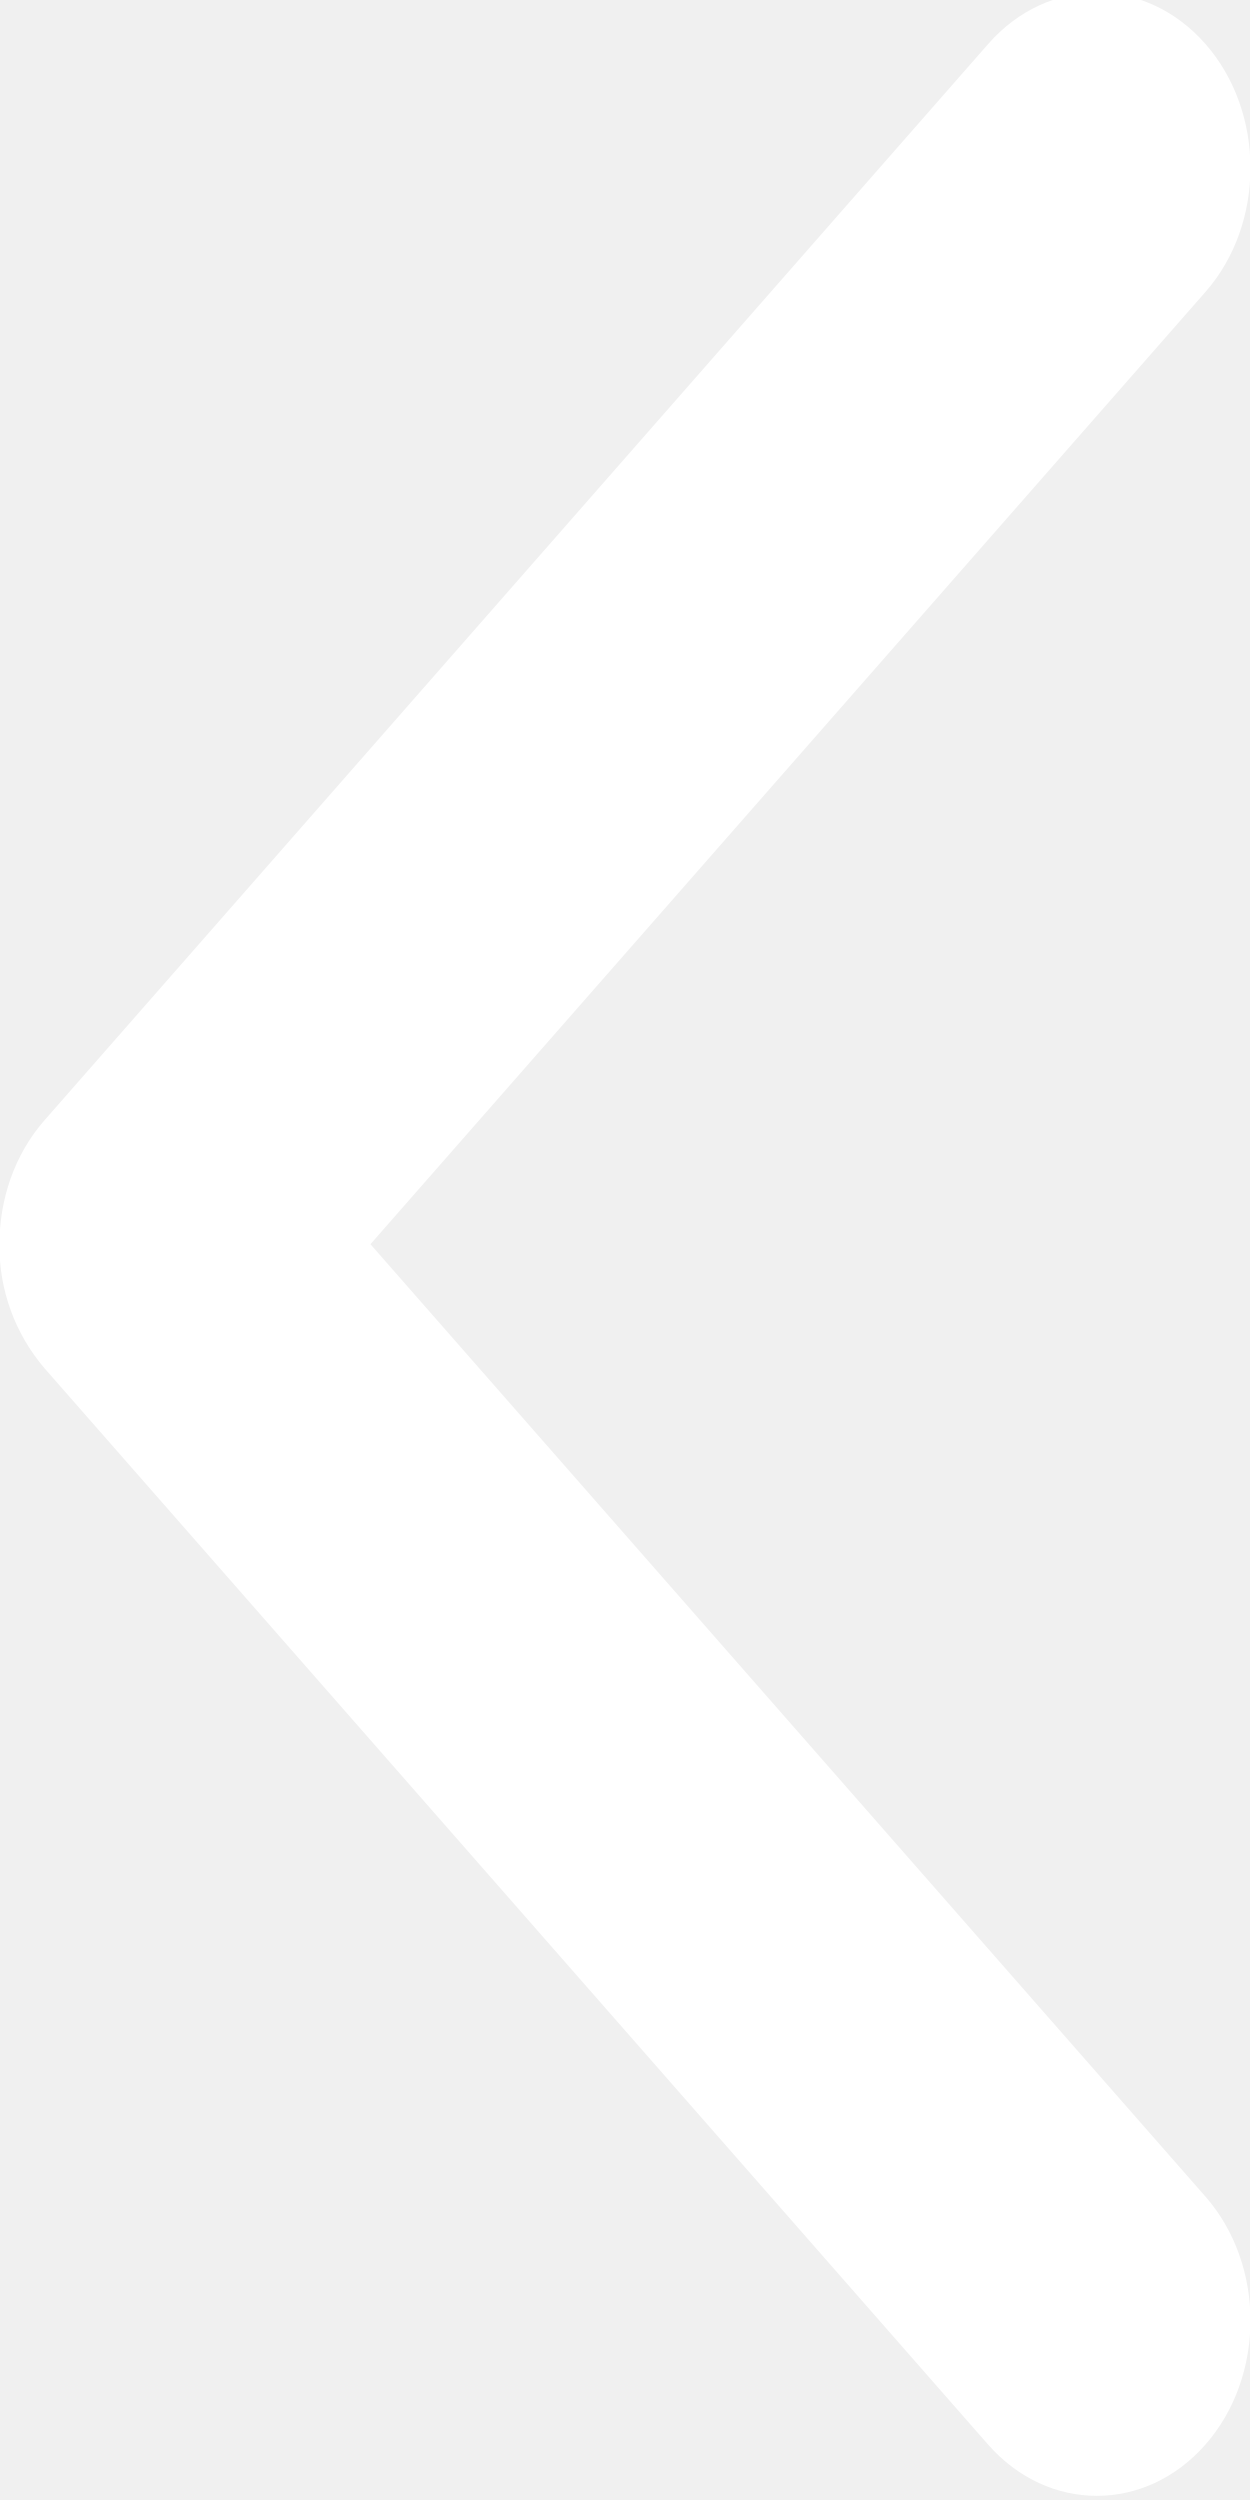
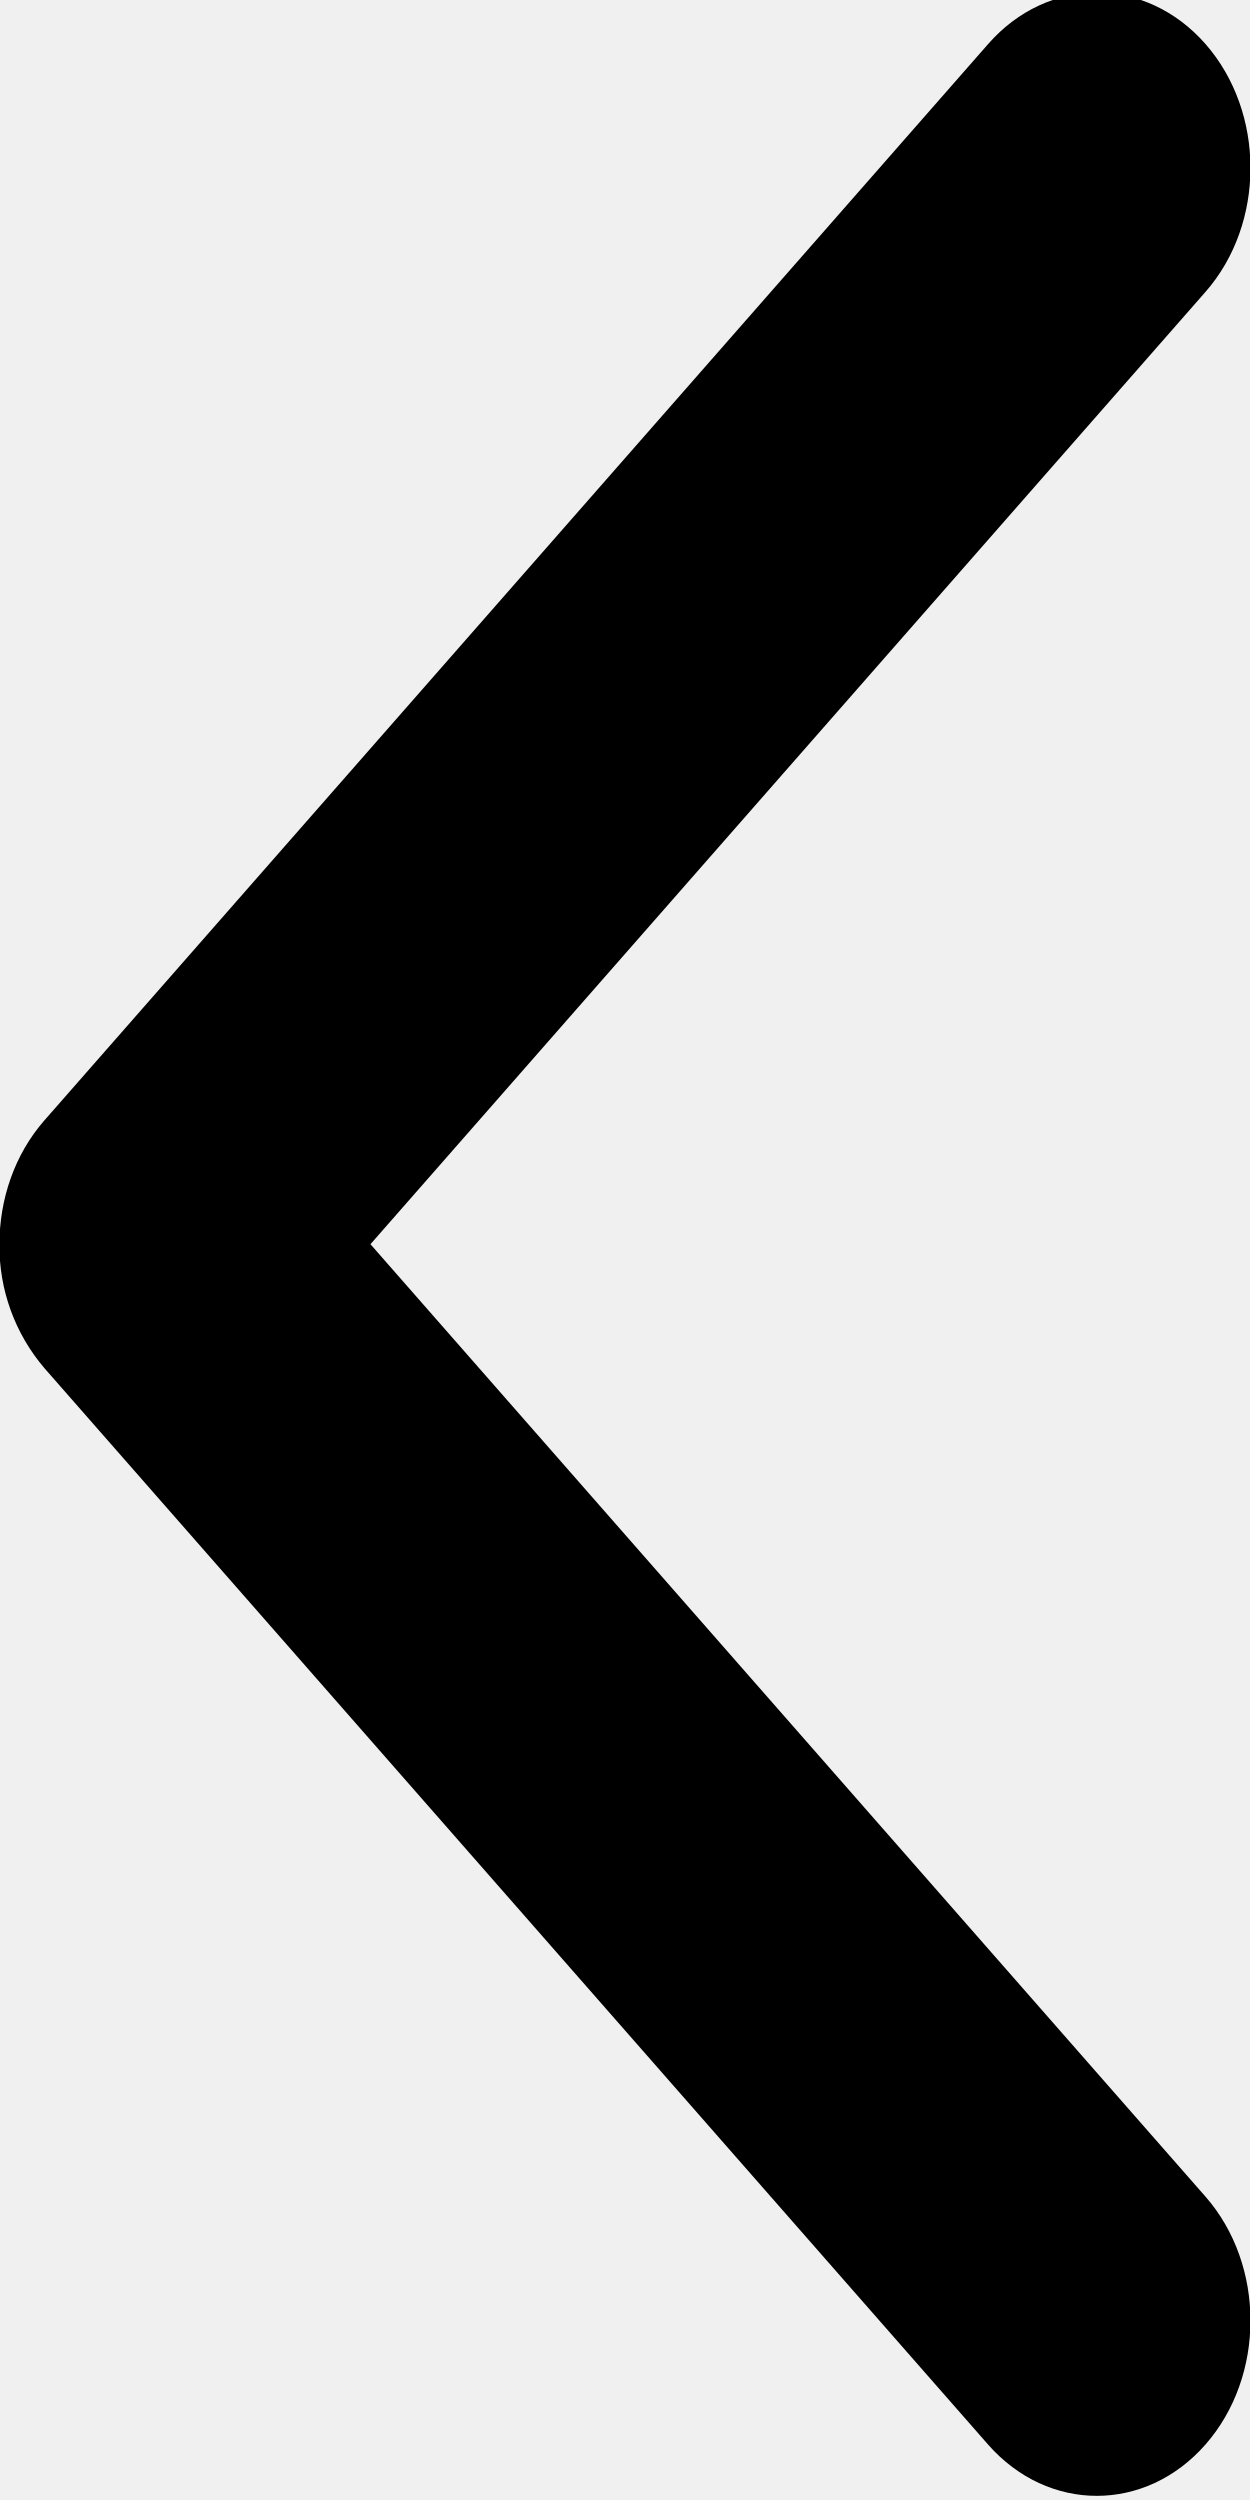
<svg xmlns="http://www.w3.org/2000/svg" width="11" height="22" viewBox="0 0 11 22">
  <g>
    <g>
-       <path fill="#fff" d="M.391 9.859L8.696.387c.528-.602 1.384-.602 1.912 0 .528.603.528 1.58 0 2.182l-7.348 8.38 7.348 8.381c.528.603.528 1.58 0 2.182-.528.602-1.384.602-1.913 0L.391 12.04a1.654 1.654 0 0 1-.396-1.09c0-.395.132-.79.396-1.091z" />
+       <path fill="# " d="M.391 9.859L8.696.387c.528-.602 1.384-.602 1.912 0 .528.603.528 1.58 0 2.182l-7.348 8.38 7.348 8.381c.528.603.528 1.58 0 2.182-.528.602-1.384.602-1.913 0L.391 12.04a1.654 1.654 0 0 1-.396-1.09c0-.395.132-.79.396-1.091z" />
    </g>
  </g>
</svg>
